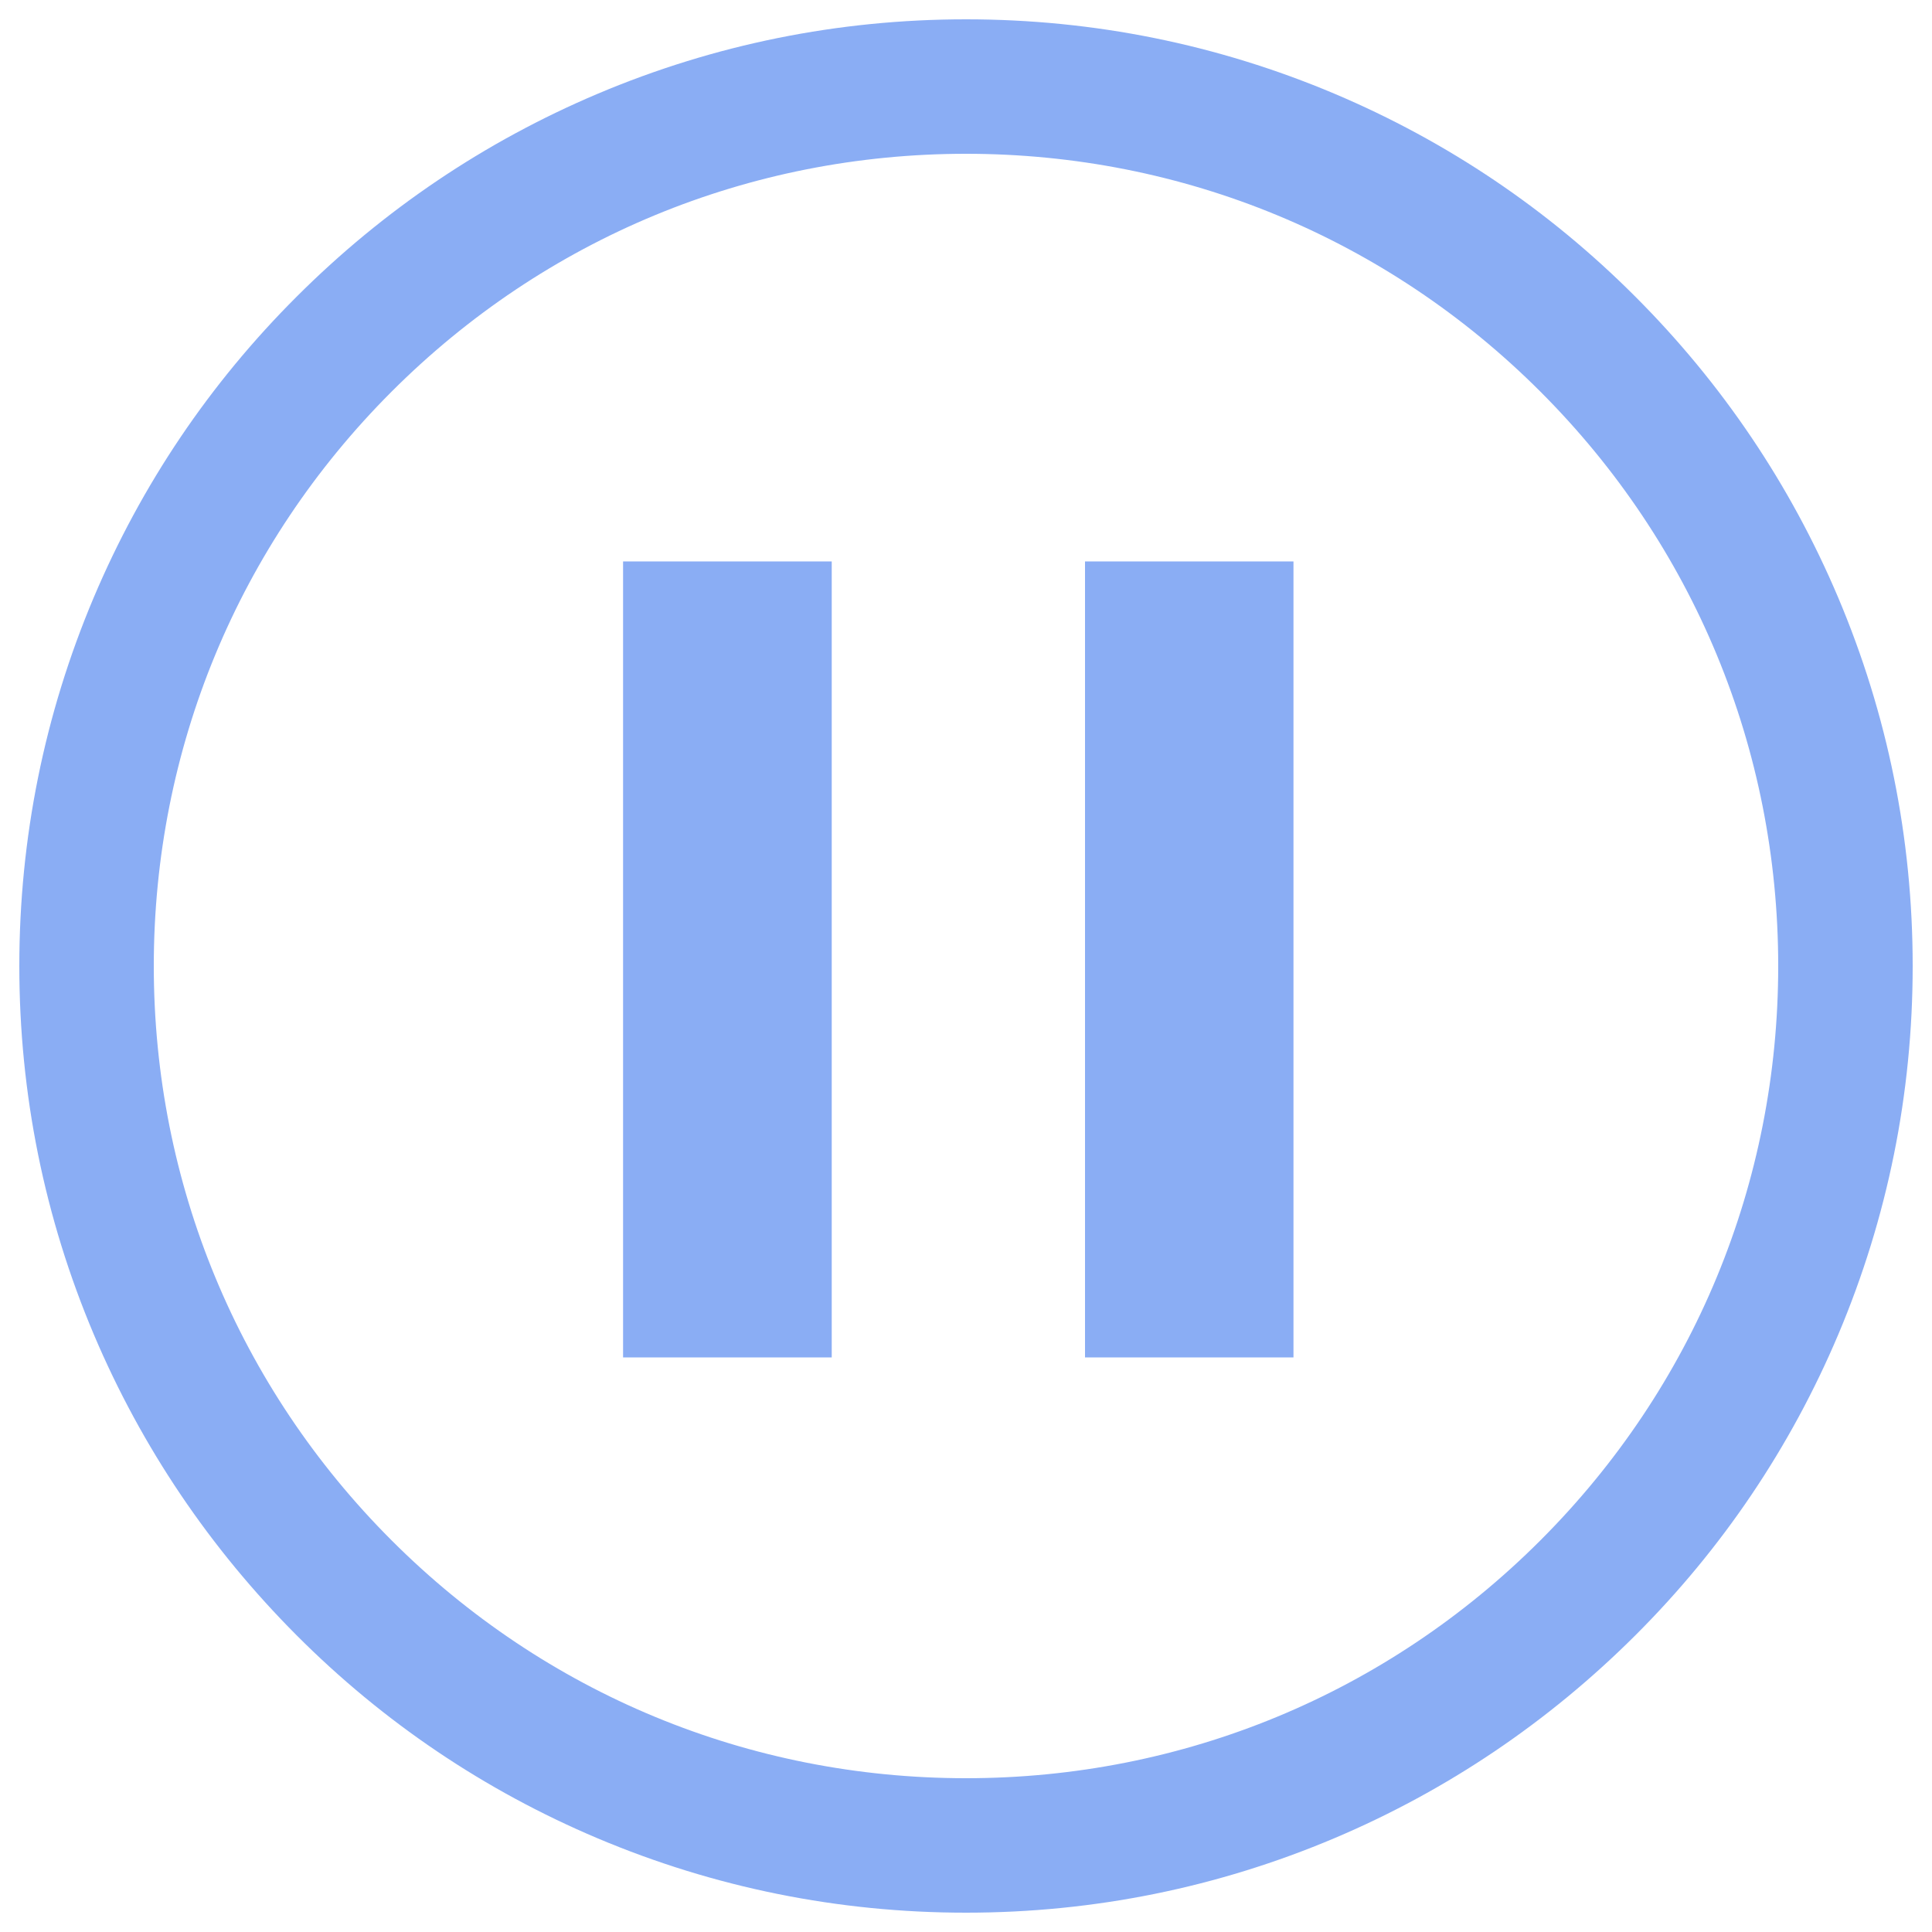
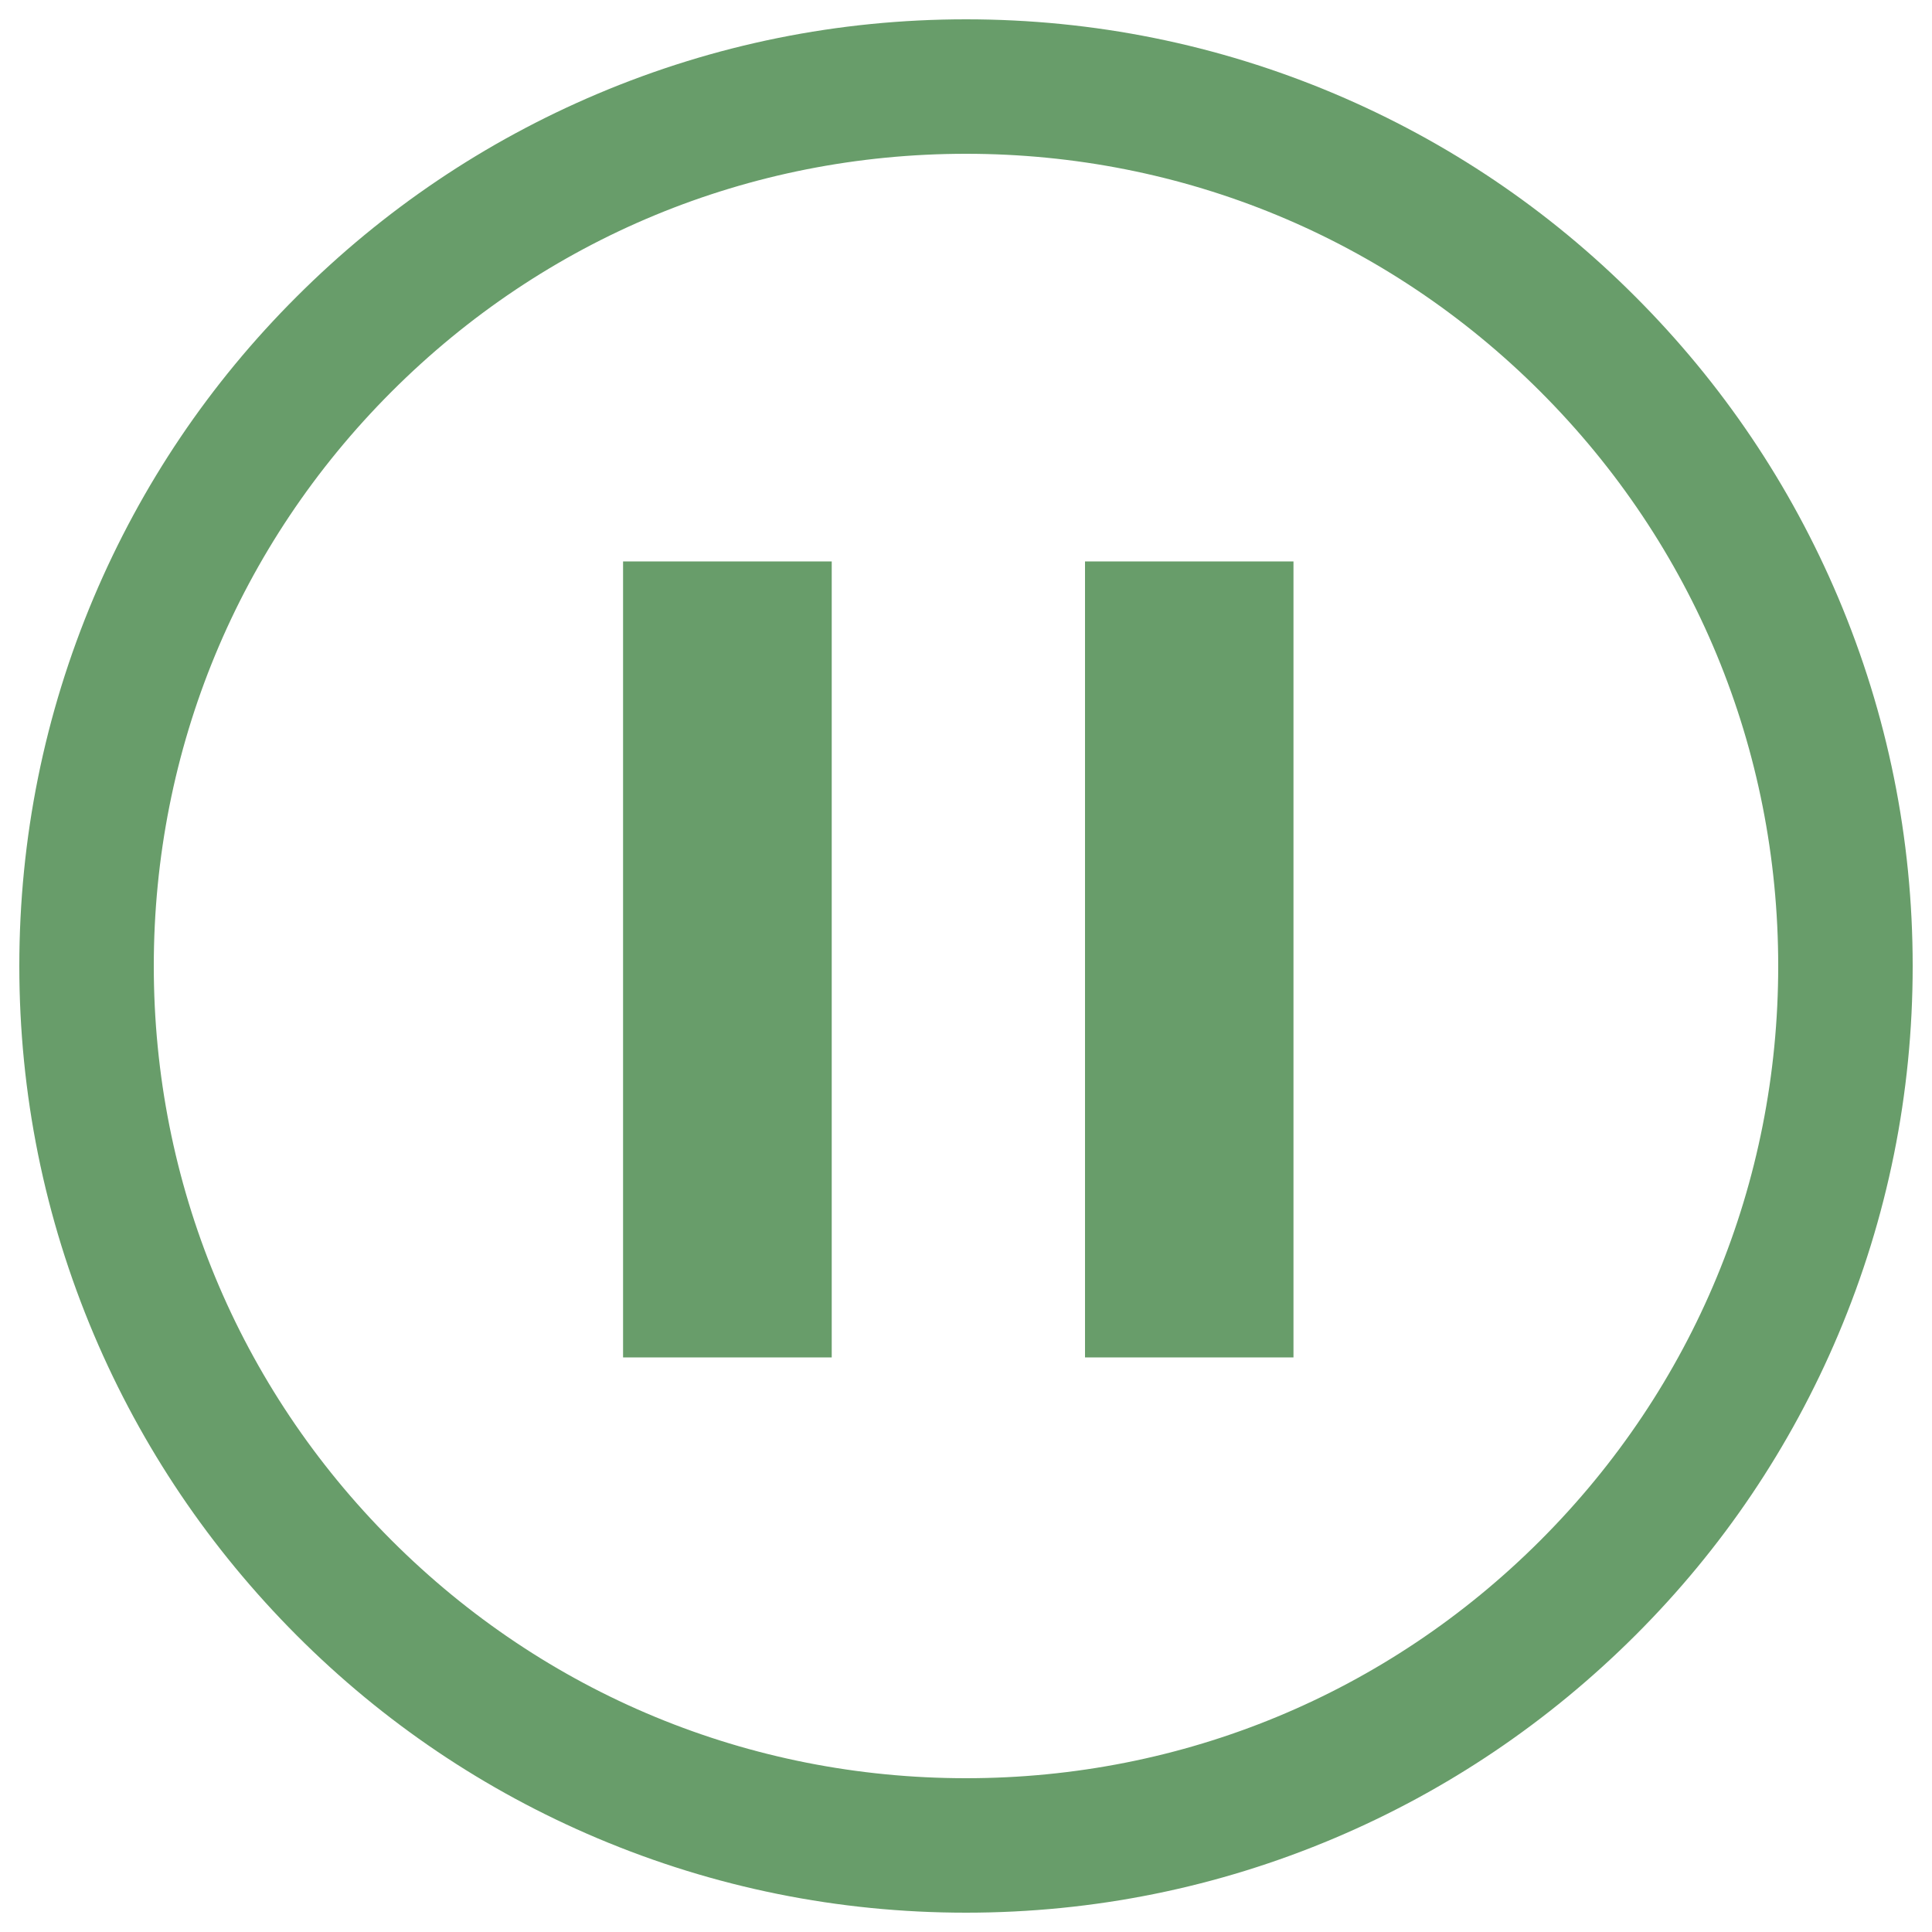
- <svg xmlns="http://www.w3.org/2000/svg" fill="#8aadf4" version="1.1" x="0px" y="0px" viewBox="0 0 1000 1000" enable-background="new 0 0 1000 1000" xml:space="preserve">
+ <svg xmlns="http://www.w3.org/2000/svg" fill="#689d6a" version="1.1" x="0px" y="0px" viewBox="0 0 1000 1000" enable-background="new 0 0 1000 1000" xml:space="preserve">
  <g>
    <path d="M500,990c-66.1,0-130.3-13-190.7-38.5c-58.4-24.7-110.8-60-155.7-105s-80.3-97.4-105-155.7C23,630.3,10,566.1,10,500c0-66.1,13-130.3,38.5-190.7c24.7-58.4,60-110.8,105-155.7c45-45,97.4-80.3,155.7-105C369.7,23,433.9,10,500,10c66.1,0,130.3,13,190.7,38.5c58.4,24.7,110.8,60,155.7,105c45,45,80.3,97.4,105,155.7C977,369.7,990,433.9,990,500c0,66.1-13,130.3-38.5,190.7c-24.7,58.4-60,110.8-105,155.7s-97.4,80.3-155.7,105C630.3,977,566.1,990,500,990z M500,79.6c-112.3,0-217.9,43.7-297.3,123.1C123.3,282.1,79.6,387.7,79.6,500s43.7,217.9,123.1,297.3c79.4,79.4,185,123.1,297.3,123.1c112.3,0,217.9-43.7,297.3-123.1c79.4-79.4,123.1-185,123.1-297.3s-43.7-217.9-123.1-297.3C717.9,123.3,612.3,79.6,500,79.6z" />
    <path d="M322.5,290.6h108v412h-108V290.6z" />
    <path d="M561.6,290.6h107.9v412H561.6V290.6z" />
  </g>
</svg>
